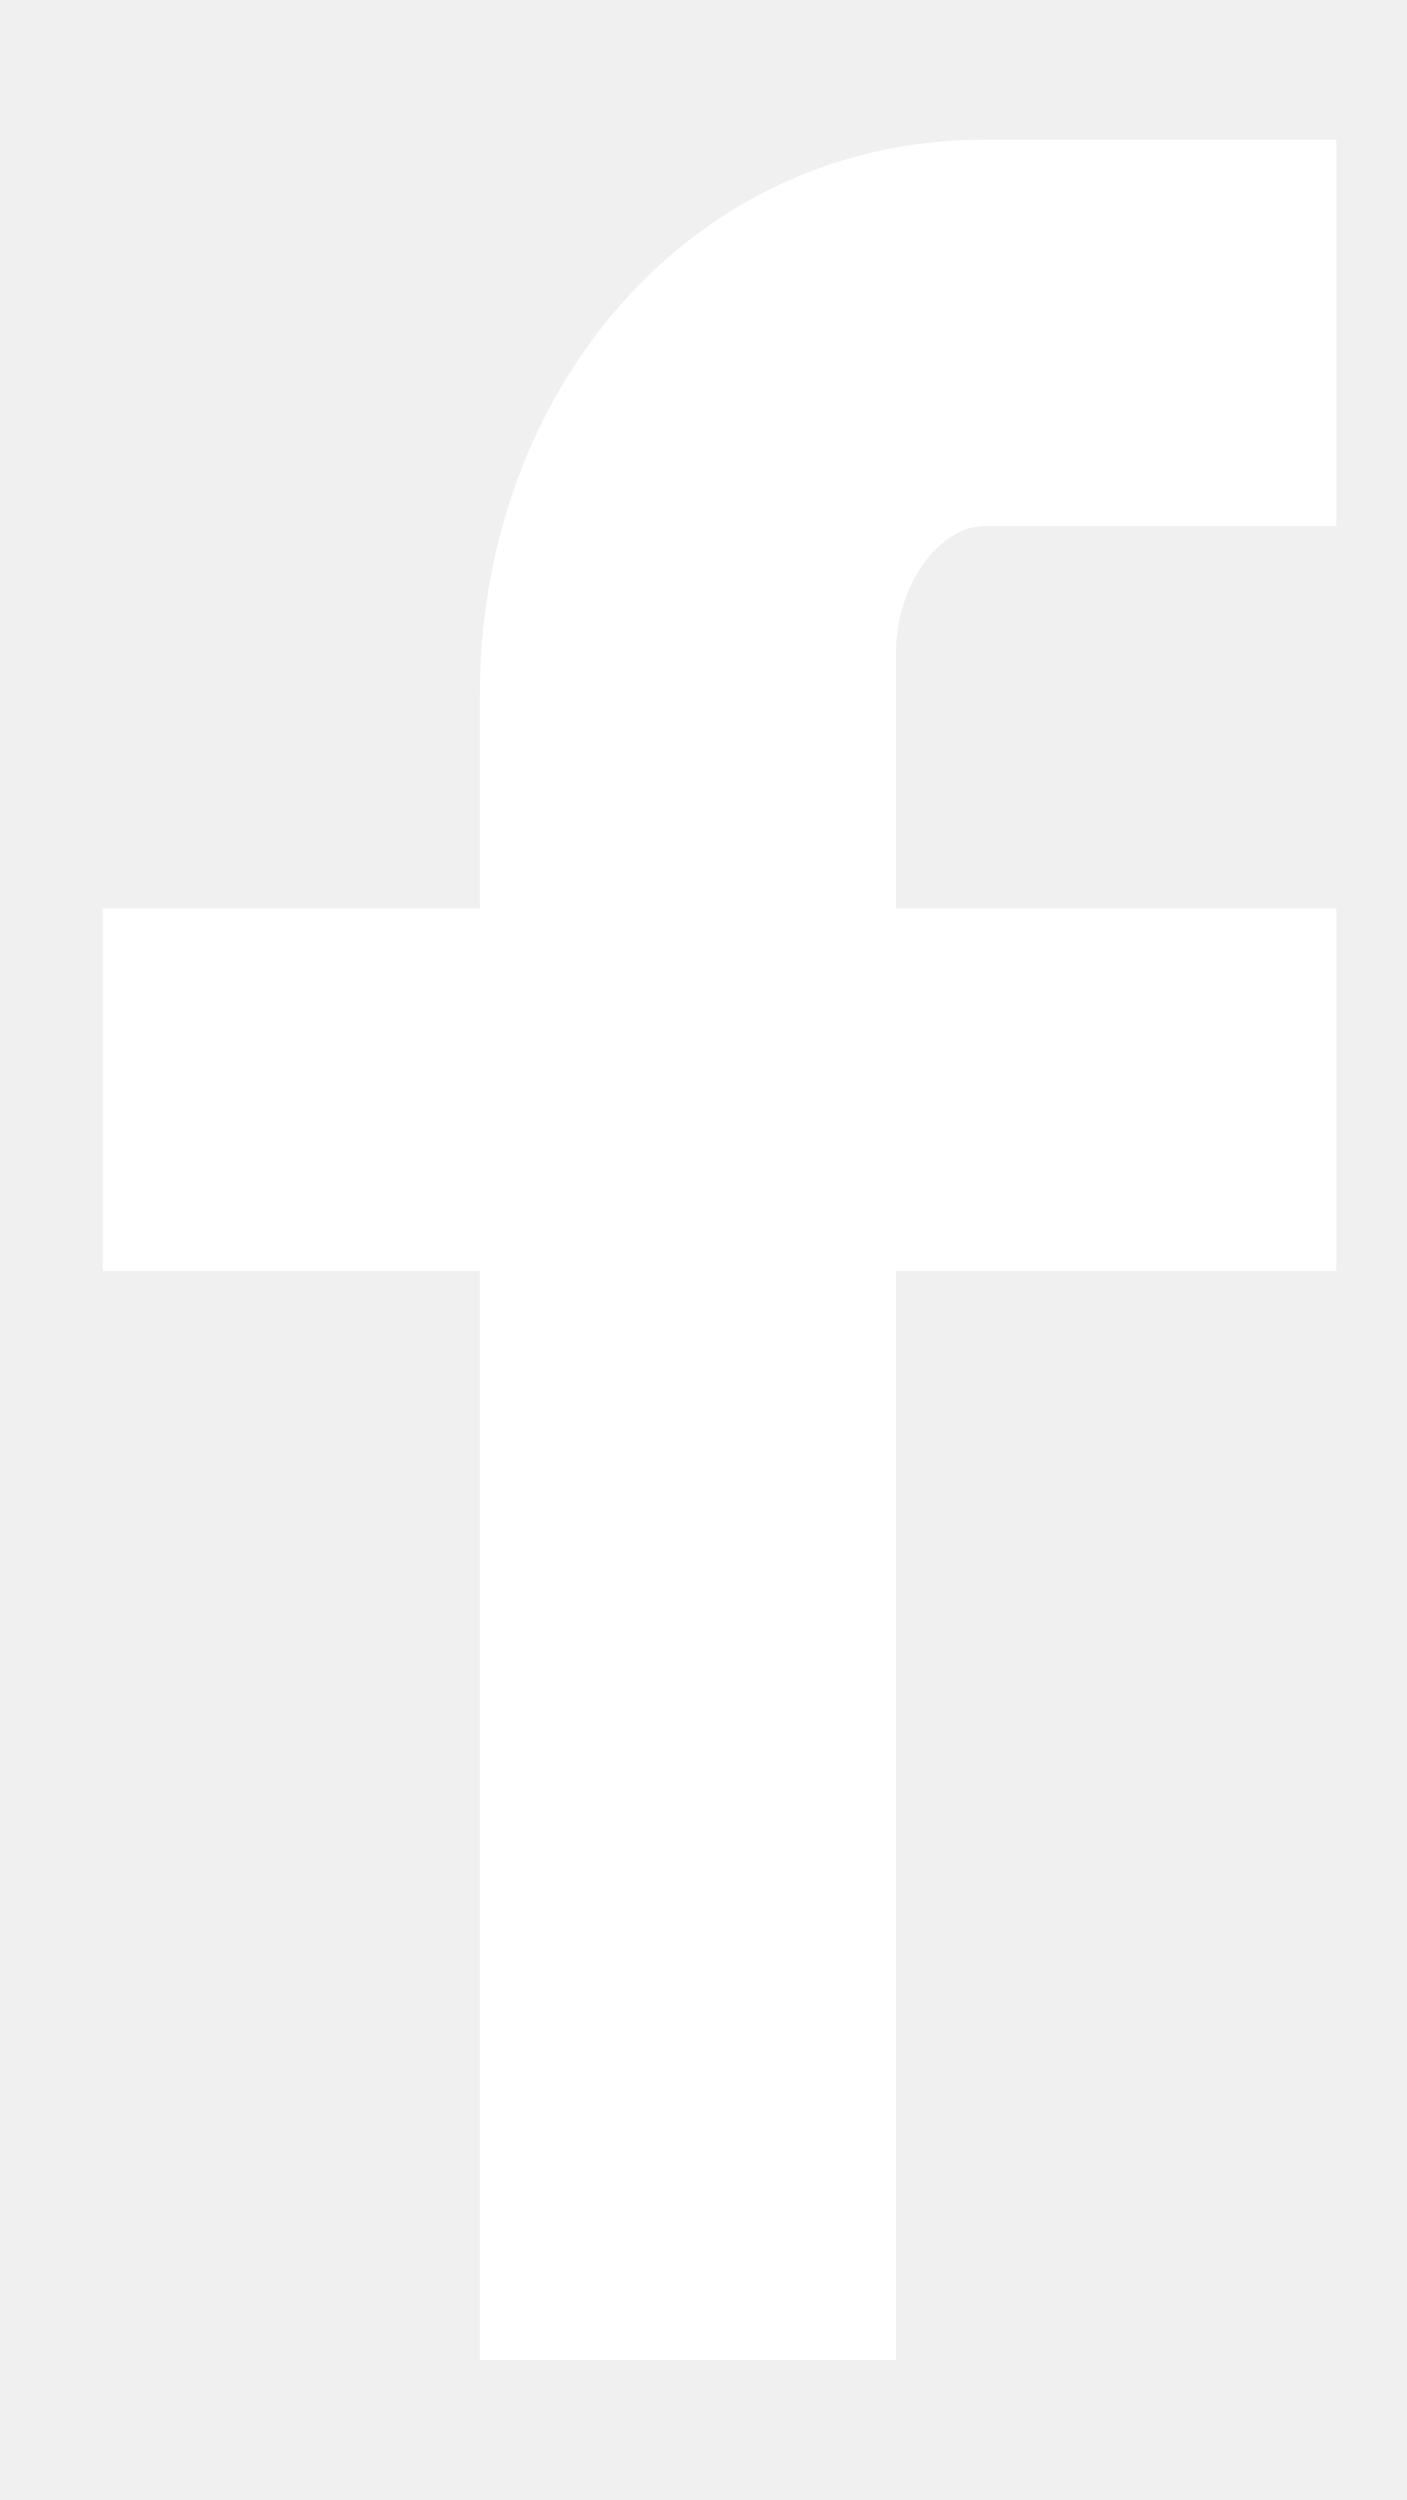
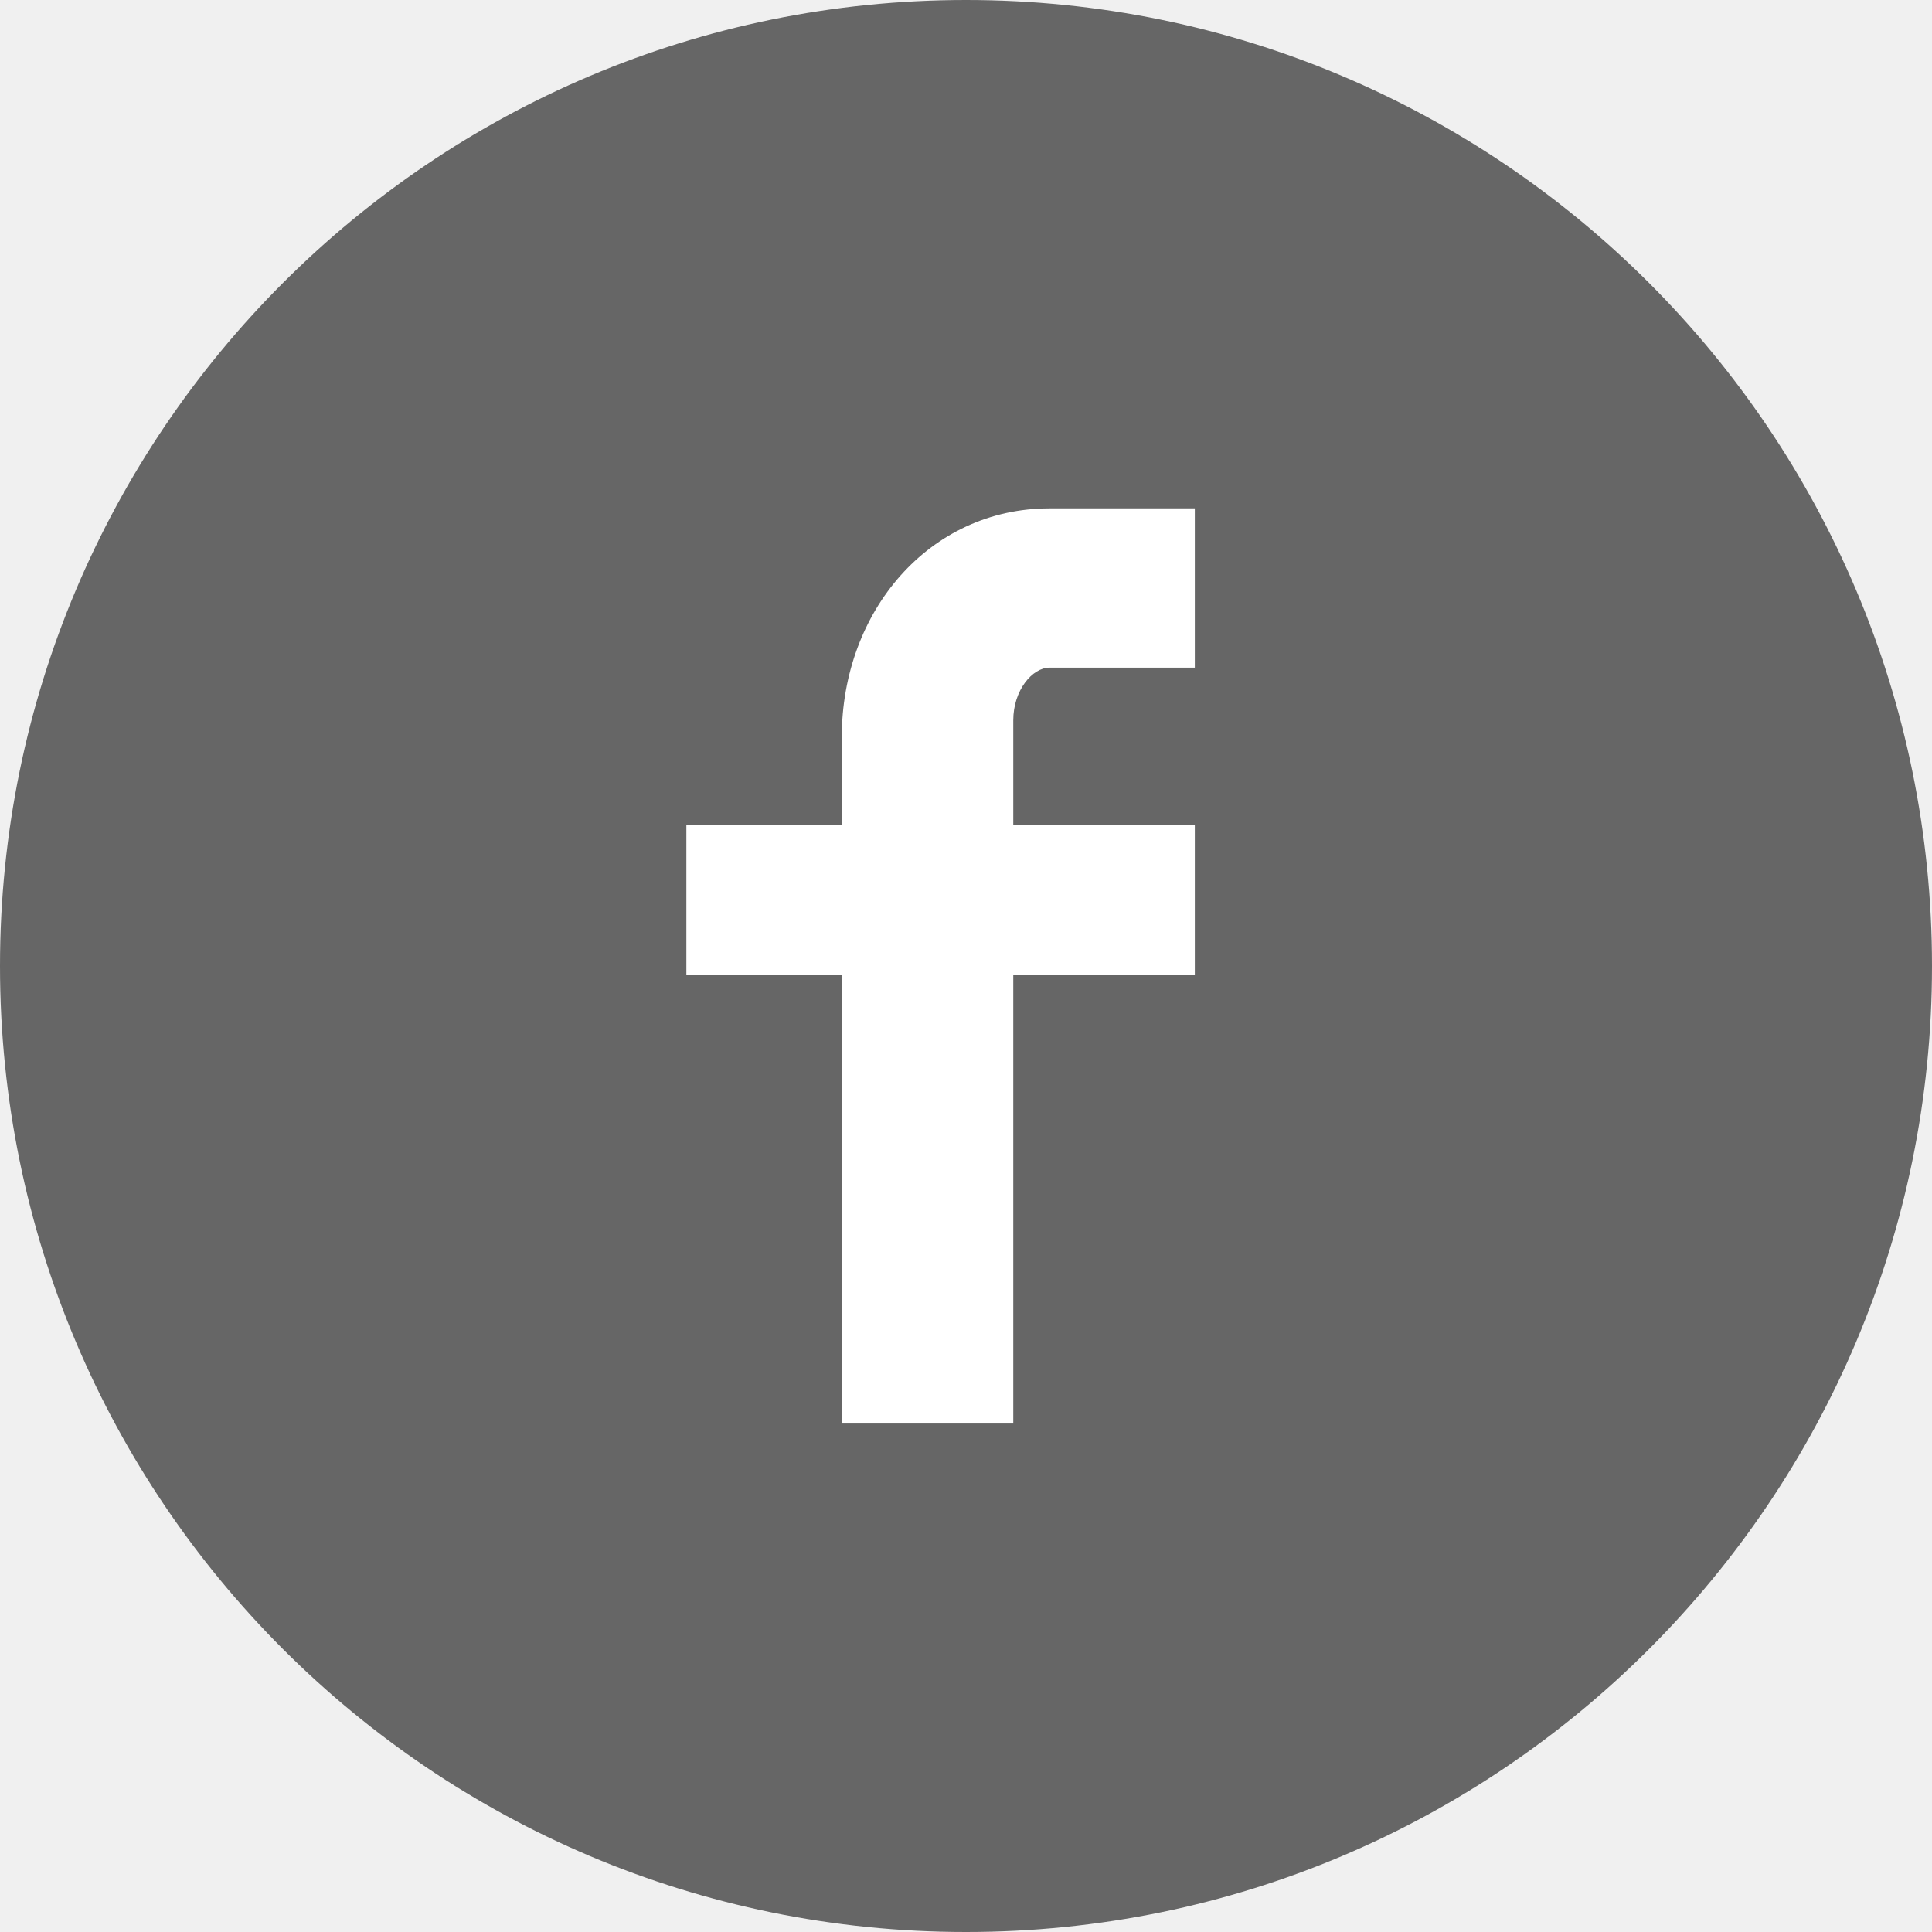
- <svg xmlns="http://www.w3.org/2000/svg" width="9" height="16" viewBox="0 0 9 16" fill="none">
-   <path fill-rule="evenodd" clip-rule="evenodd" d="M8.553 3.367H6.297C6.031 3.367 5.734 3.717 5.734 4.185V5.814H8.553V8.135H5.734V15.105H3.071V8.135H0.658V5.814H3.071V4.447C3.071 2.488 4.432 0.894 6.297 0.894H8.553V3.367Z" fill="white" />
+ <svg xmlns="http://www.w3.org/2000/svg" width="30" height="30" viewBox="0 0 30 30" fill="none">
+   <path fill-rule="evenodd" clip-rule="evenodd" d="M0 15C0 6.716 6.716 0 15 0C23.284 0 30 6.716 30 15C30 23.284 23.284 30 15 30C6.716 30 0 23.284 0 15Z" fill="#666666" />
+   <path fill-rule="evenodd" clip-rule="evenodd" d="M18.553 10.367H16.297C16.031 10.367 15.734 10.717 15.734 11.185V12.814H18.553V15.135H15.734V22.105H13.071V15.135H10.658V12.814H13.071V11.447C13.071 9.488 14.432 7.894 16.297 7.894H18.553V10.367Z" fill="white" />
</svg>
